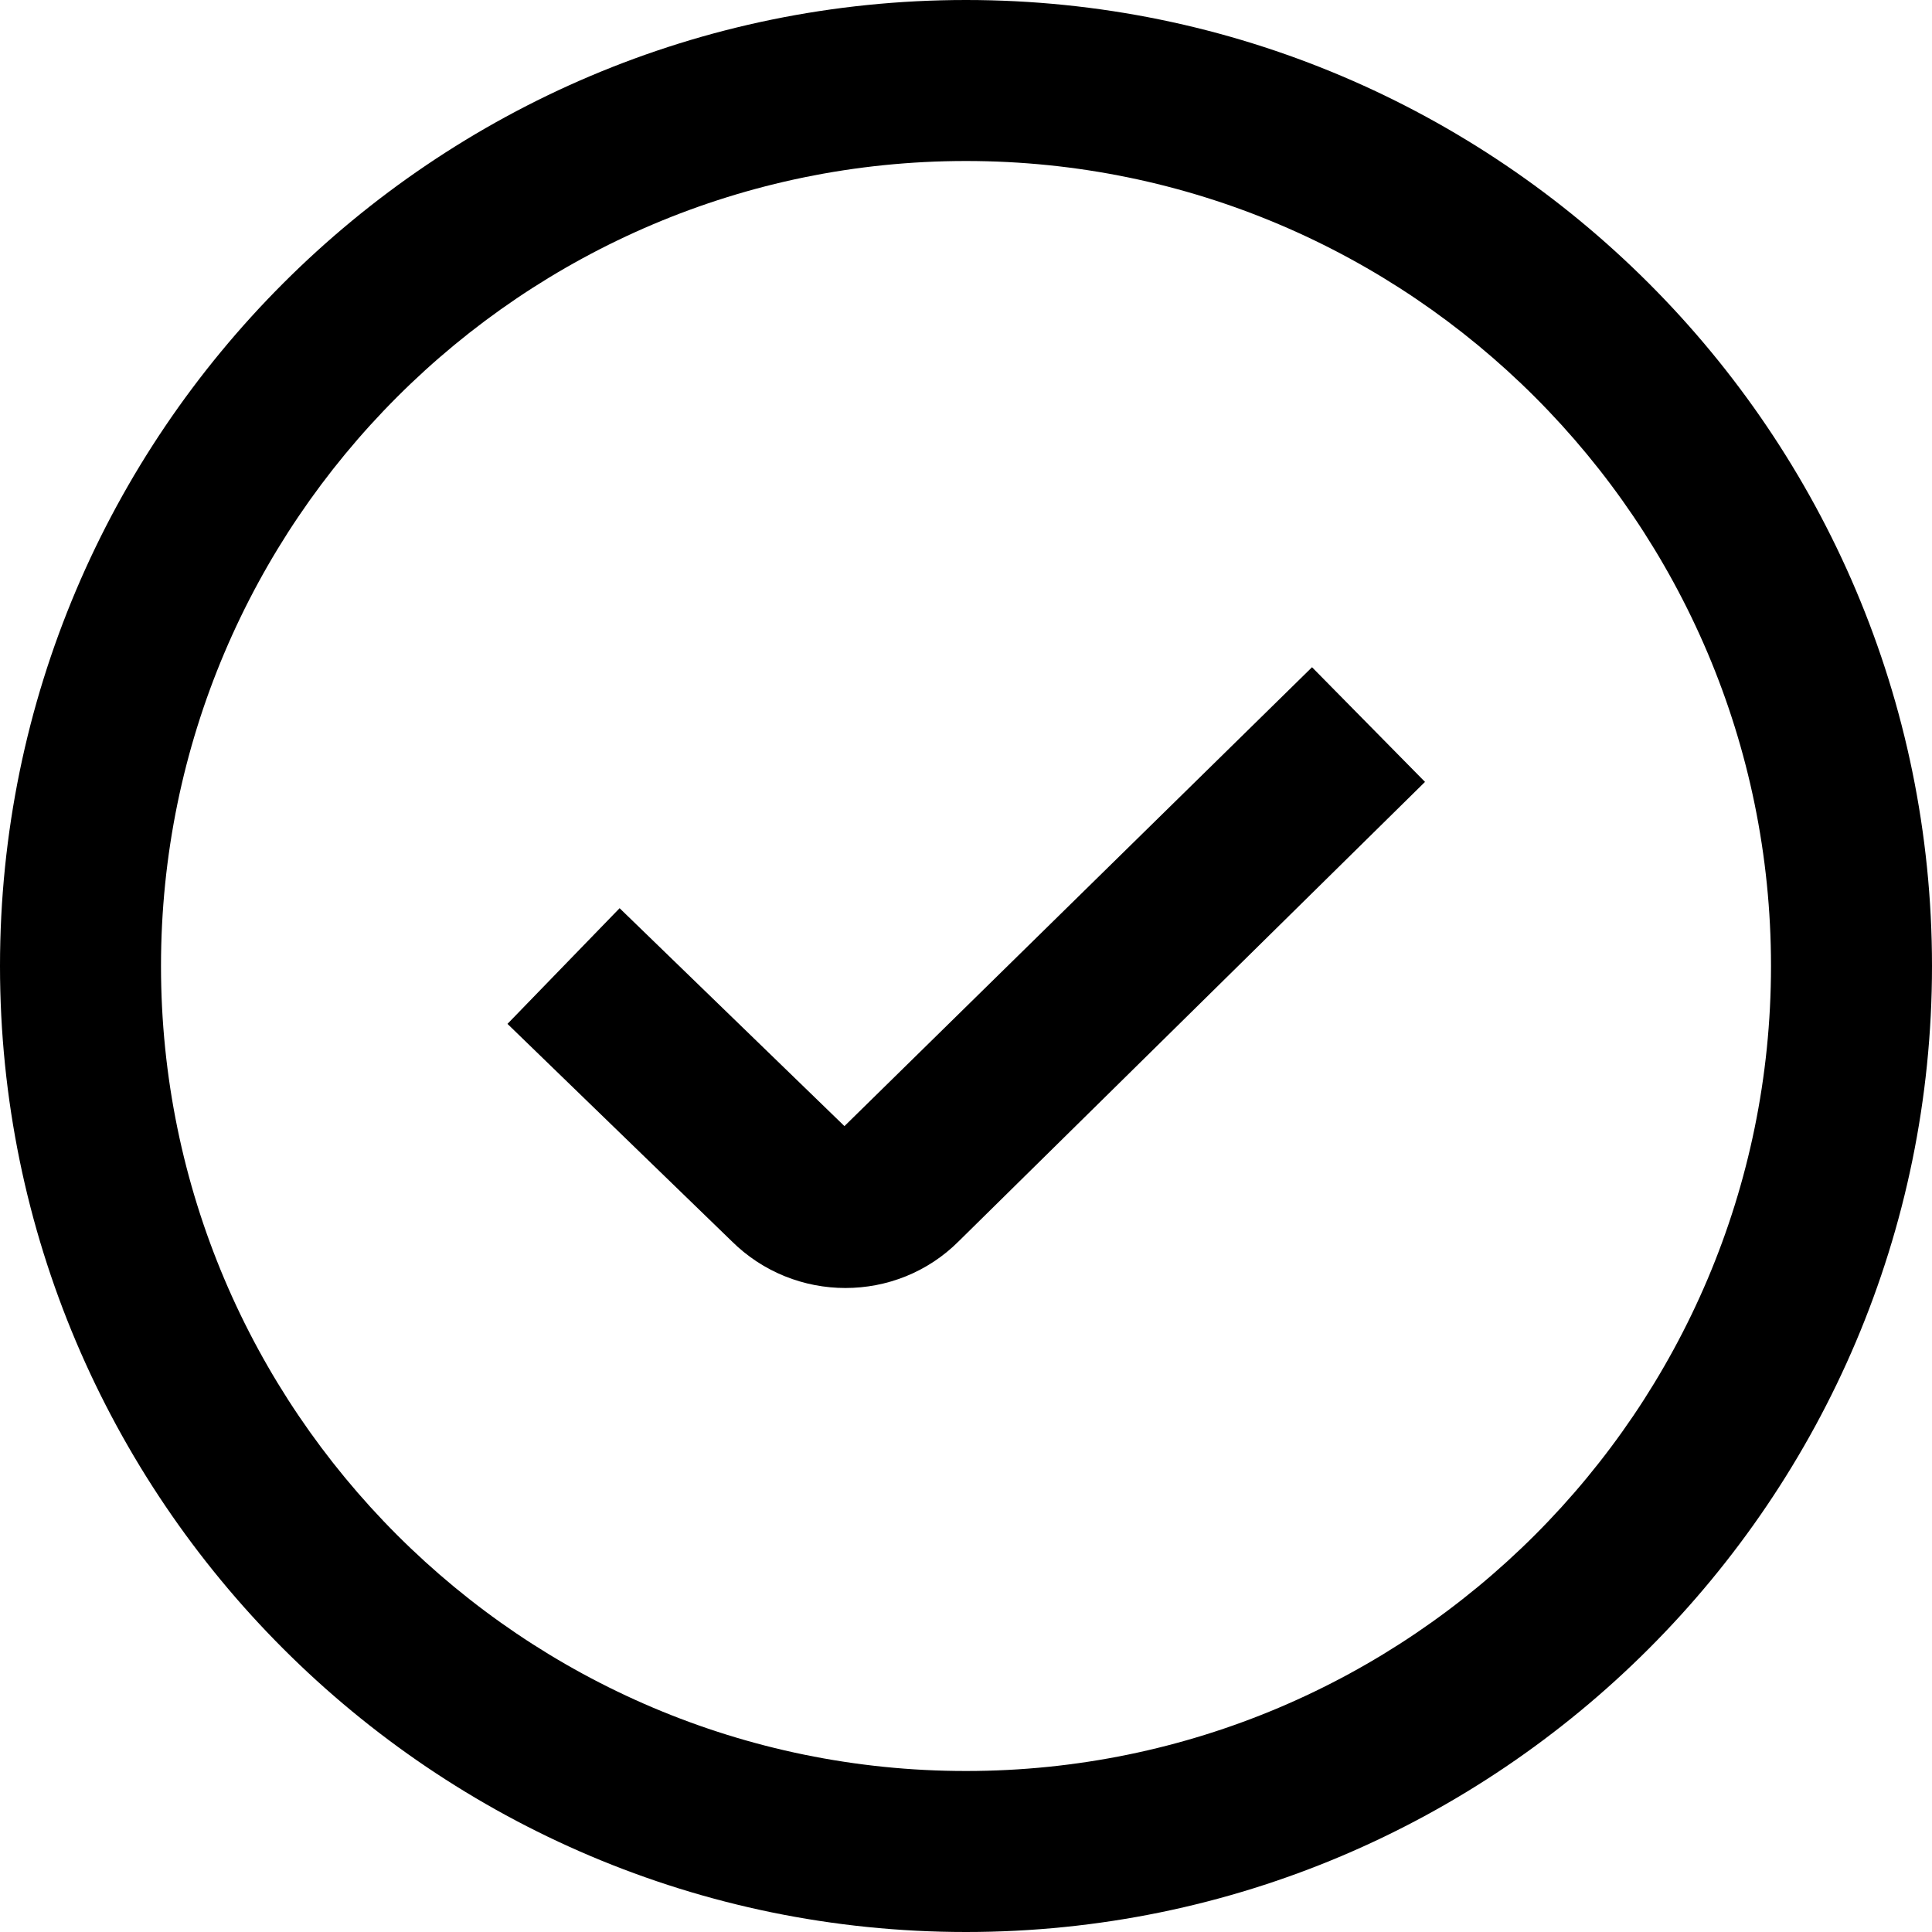
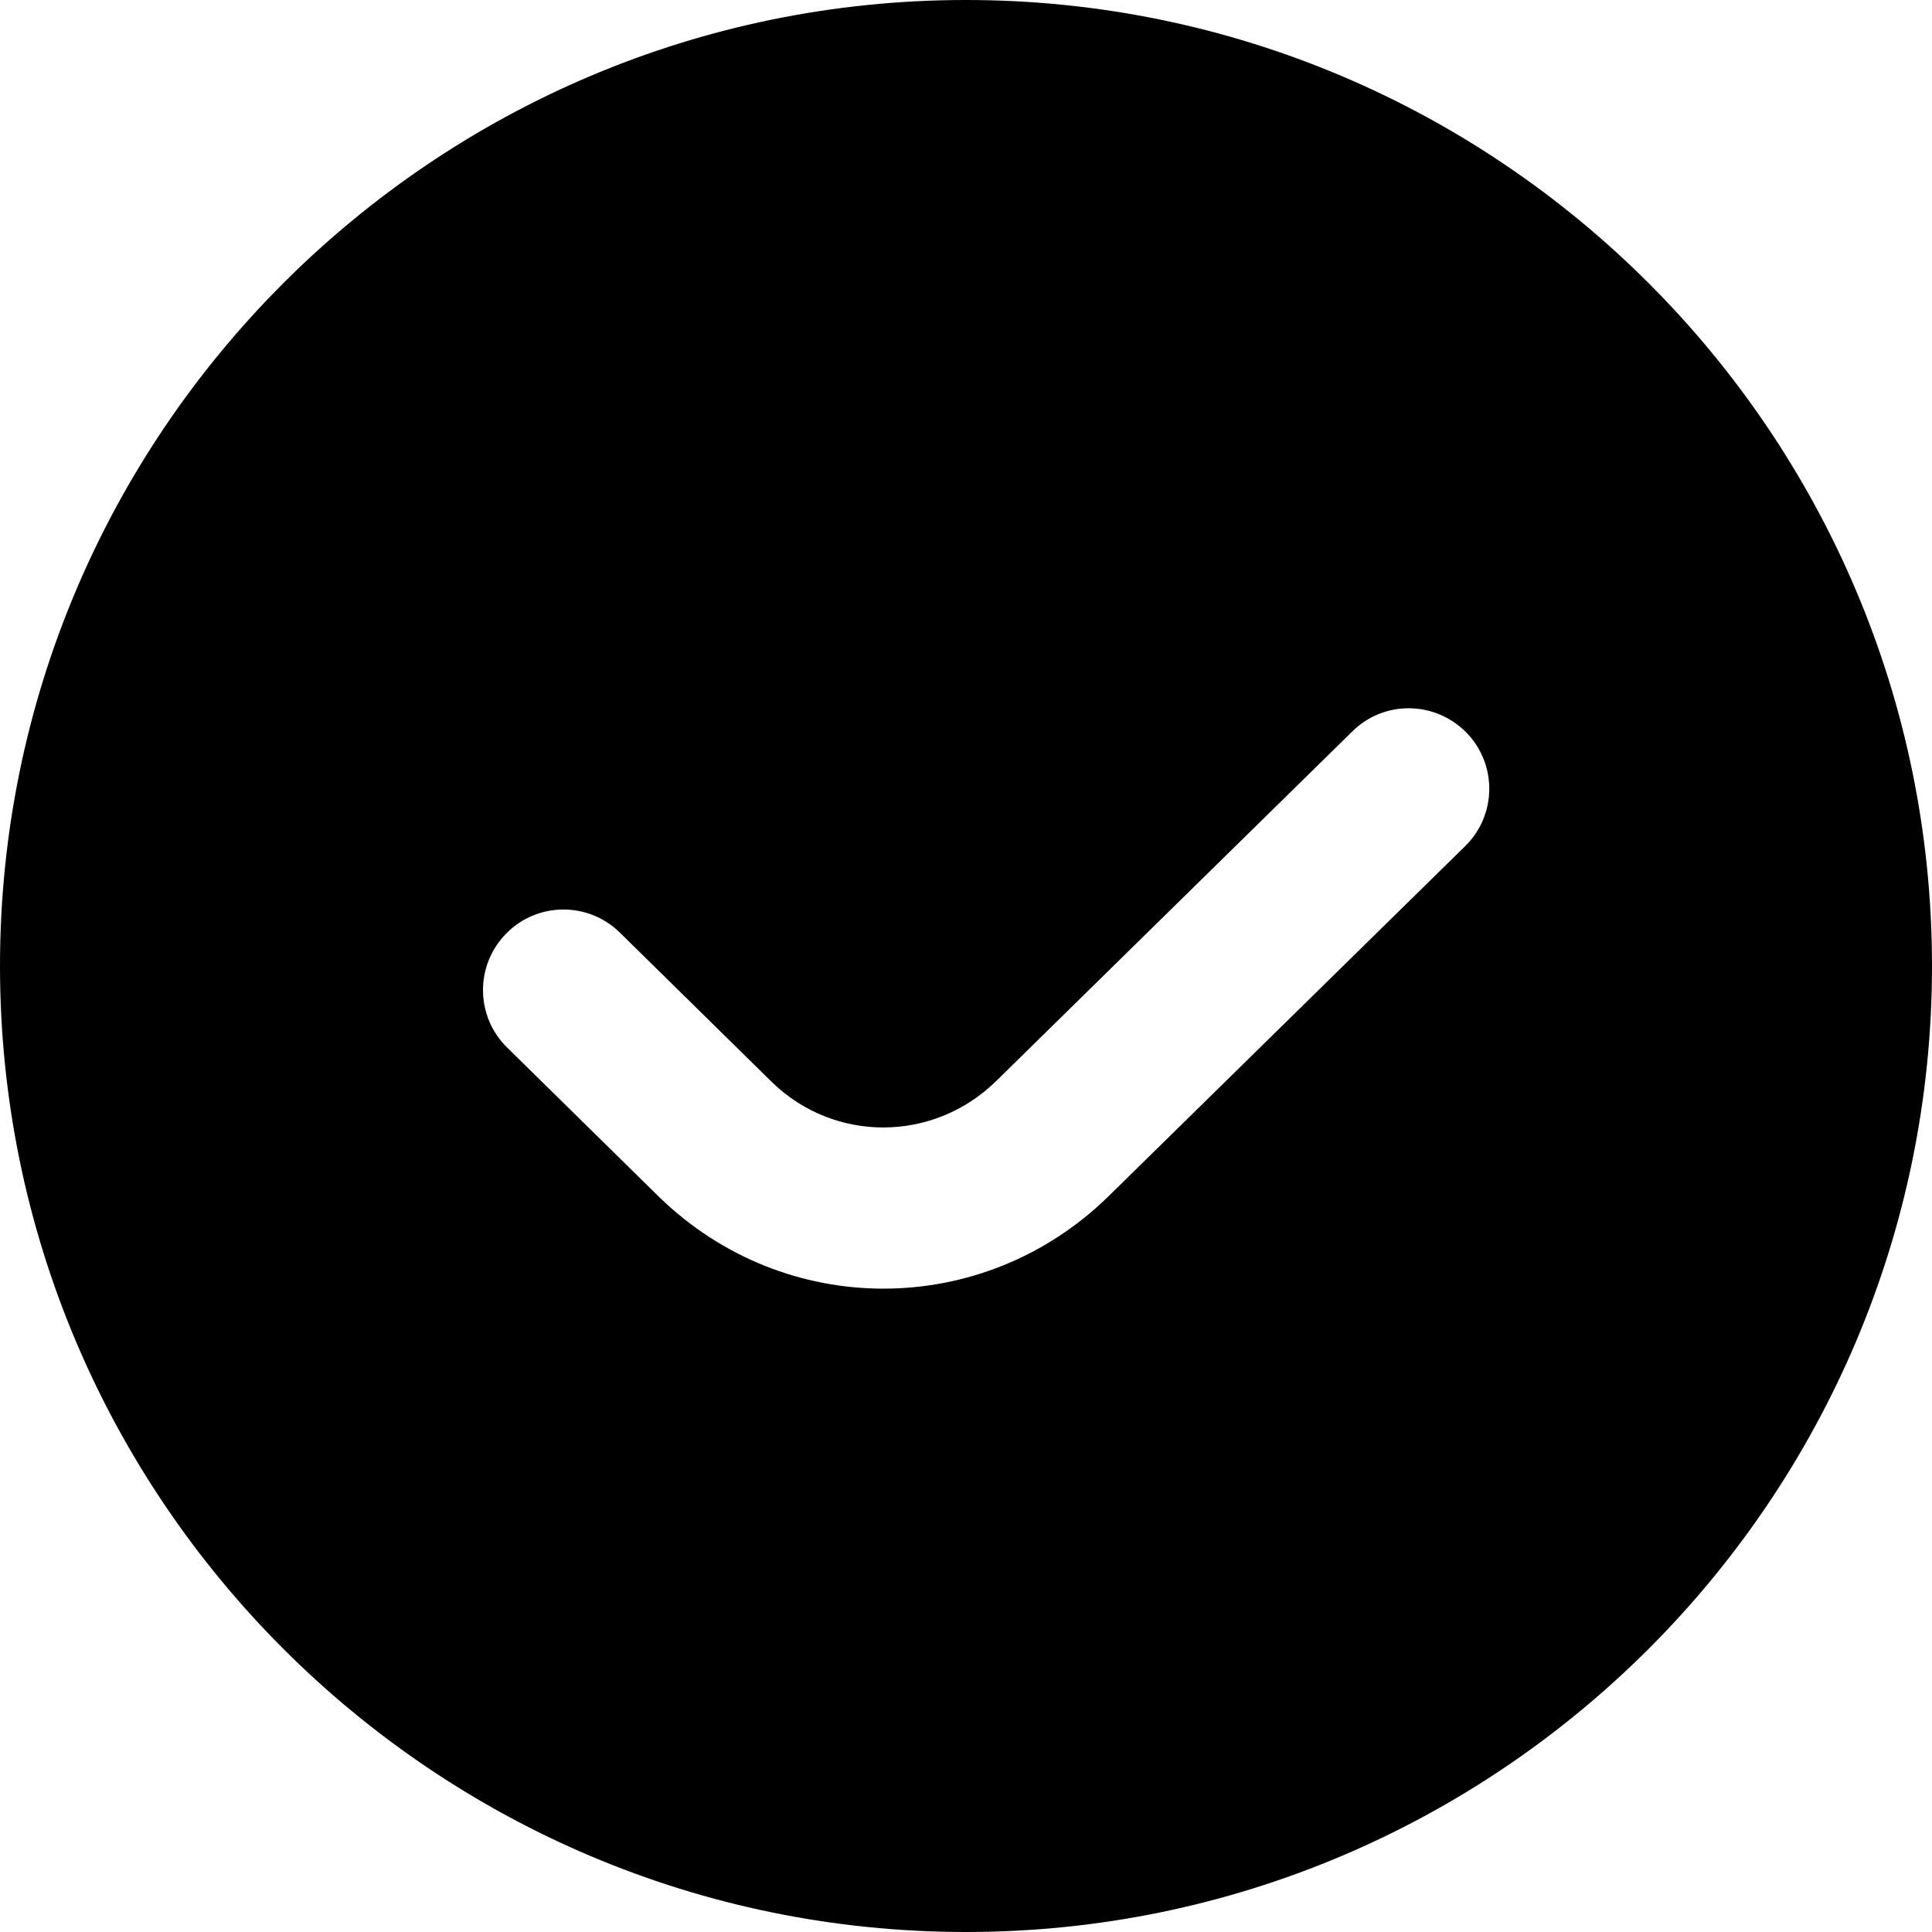
<svg xmlns="http://www.w3.org/2000/svg" id="Layer_1" data-name="Layer 1" viewBox="0 0 24 24" width="512" height="512">
-   <path d="m16.298,8.288l1.404,1.425-5.793,5.707c-.387.387-.896.58-1.407.58s-1.025-.195-1.416-.585l-2.782-2.696,1.393-1.437,2.793,2.707,5.809-5.701Zm7.702,3.712c0,6.617-5.383,12-12,12S0,18.617,0,12,5.383,0,12,0s12,5.383,12,12Zm-2,0c0-5.514-4.486-10-10-10S2,6.486,2,12s4.486,10,10,10,10-4.486,10-10Z" />
+   <path d="m12,0C5.383,0,0,5.383,0,12s5.383,12,12,12,12-5.383,12-12S18.617,0,12,0Zm6.2,10.512l-4.426,4.345c-.783.768-1.791,1.151-2.8,1.151-.998,0-1.996-.376-2.776-1.129l-1.899-1.867c-.394-.387-.399-1.02-.012-1.414.386-.395,1.021-.4,1.414-.012l1.893,1.861c.776.75,2.001.746,2.781-.018l4.425-4.344c.393-.388,1.024-.381,1.414.013.387.394.381,1.027-.014,1.414Z" />
</svg>
